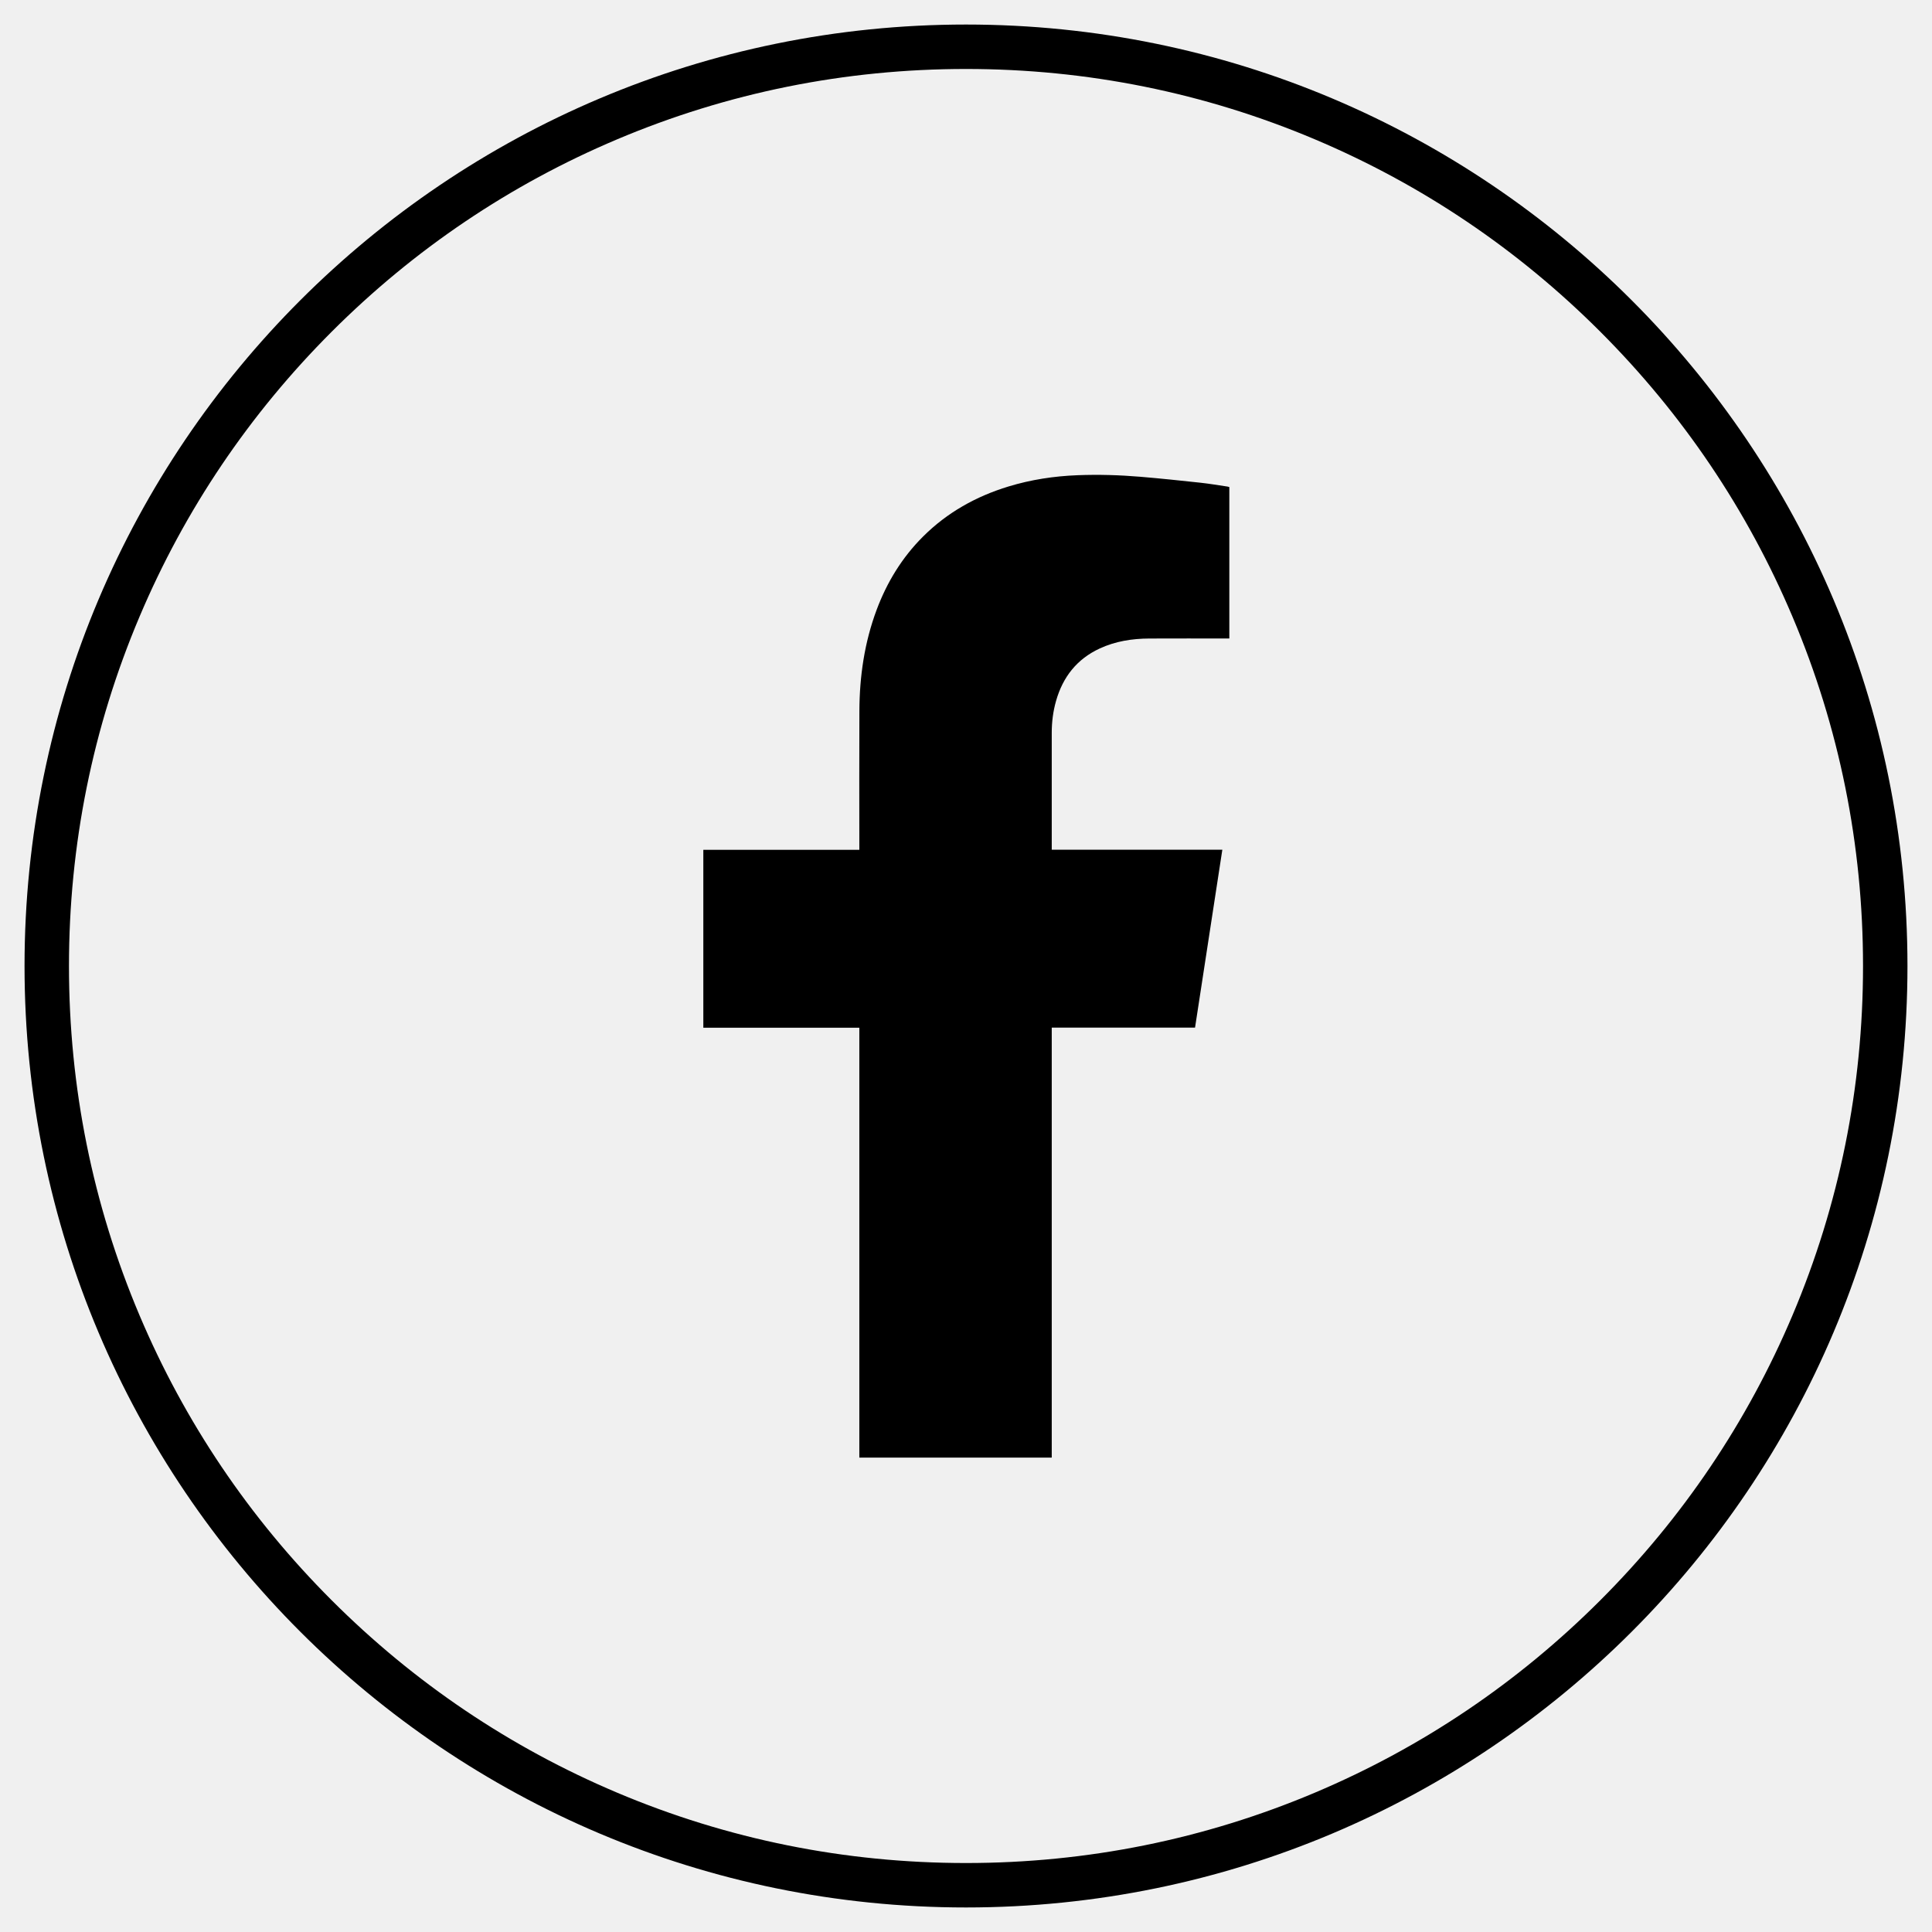
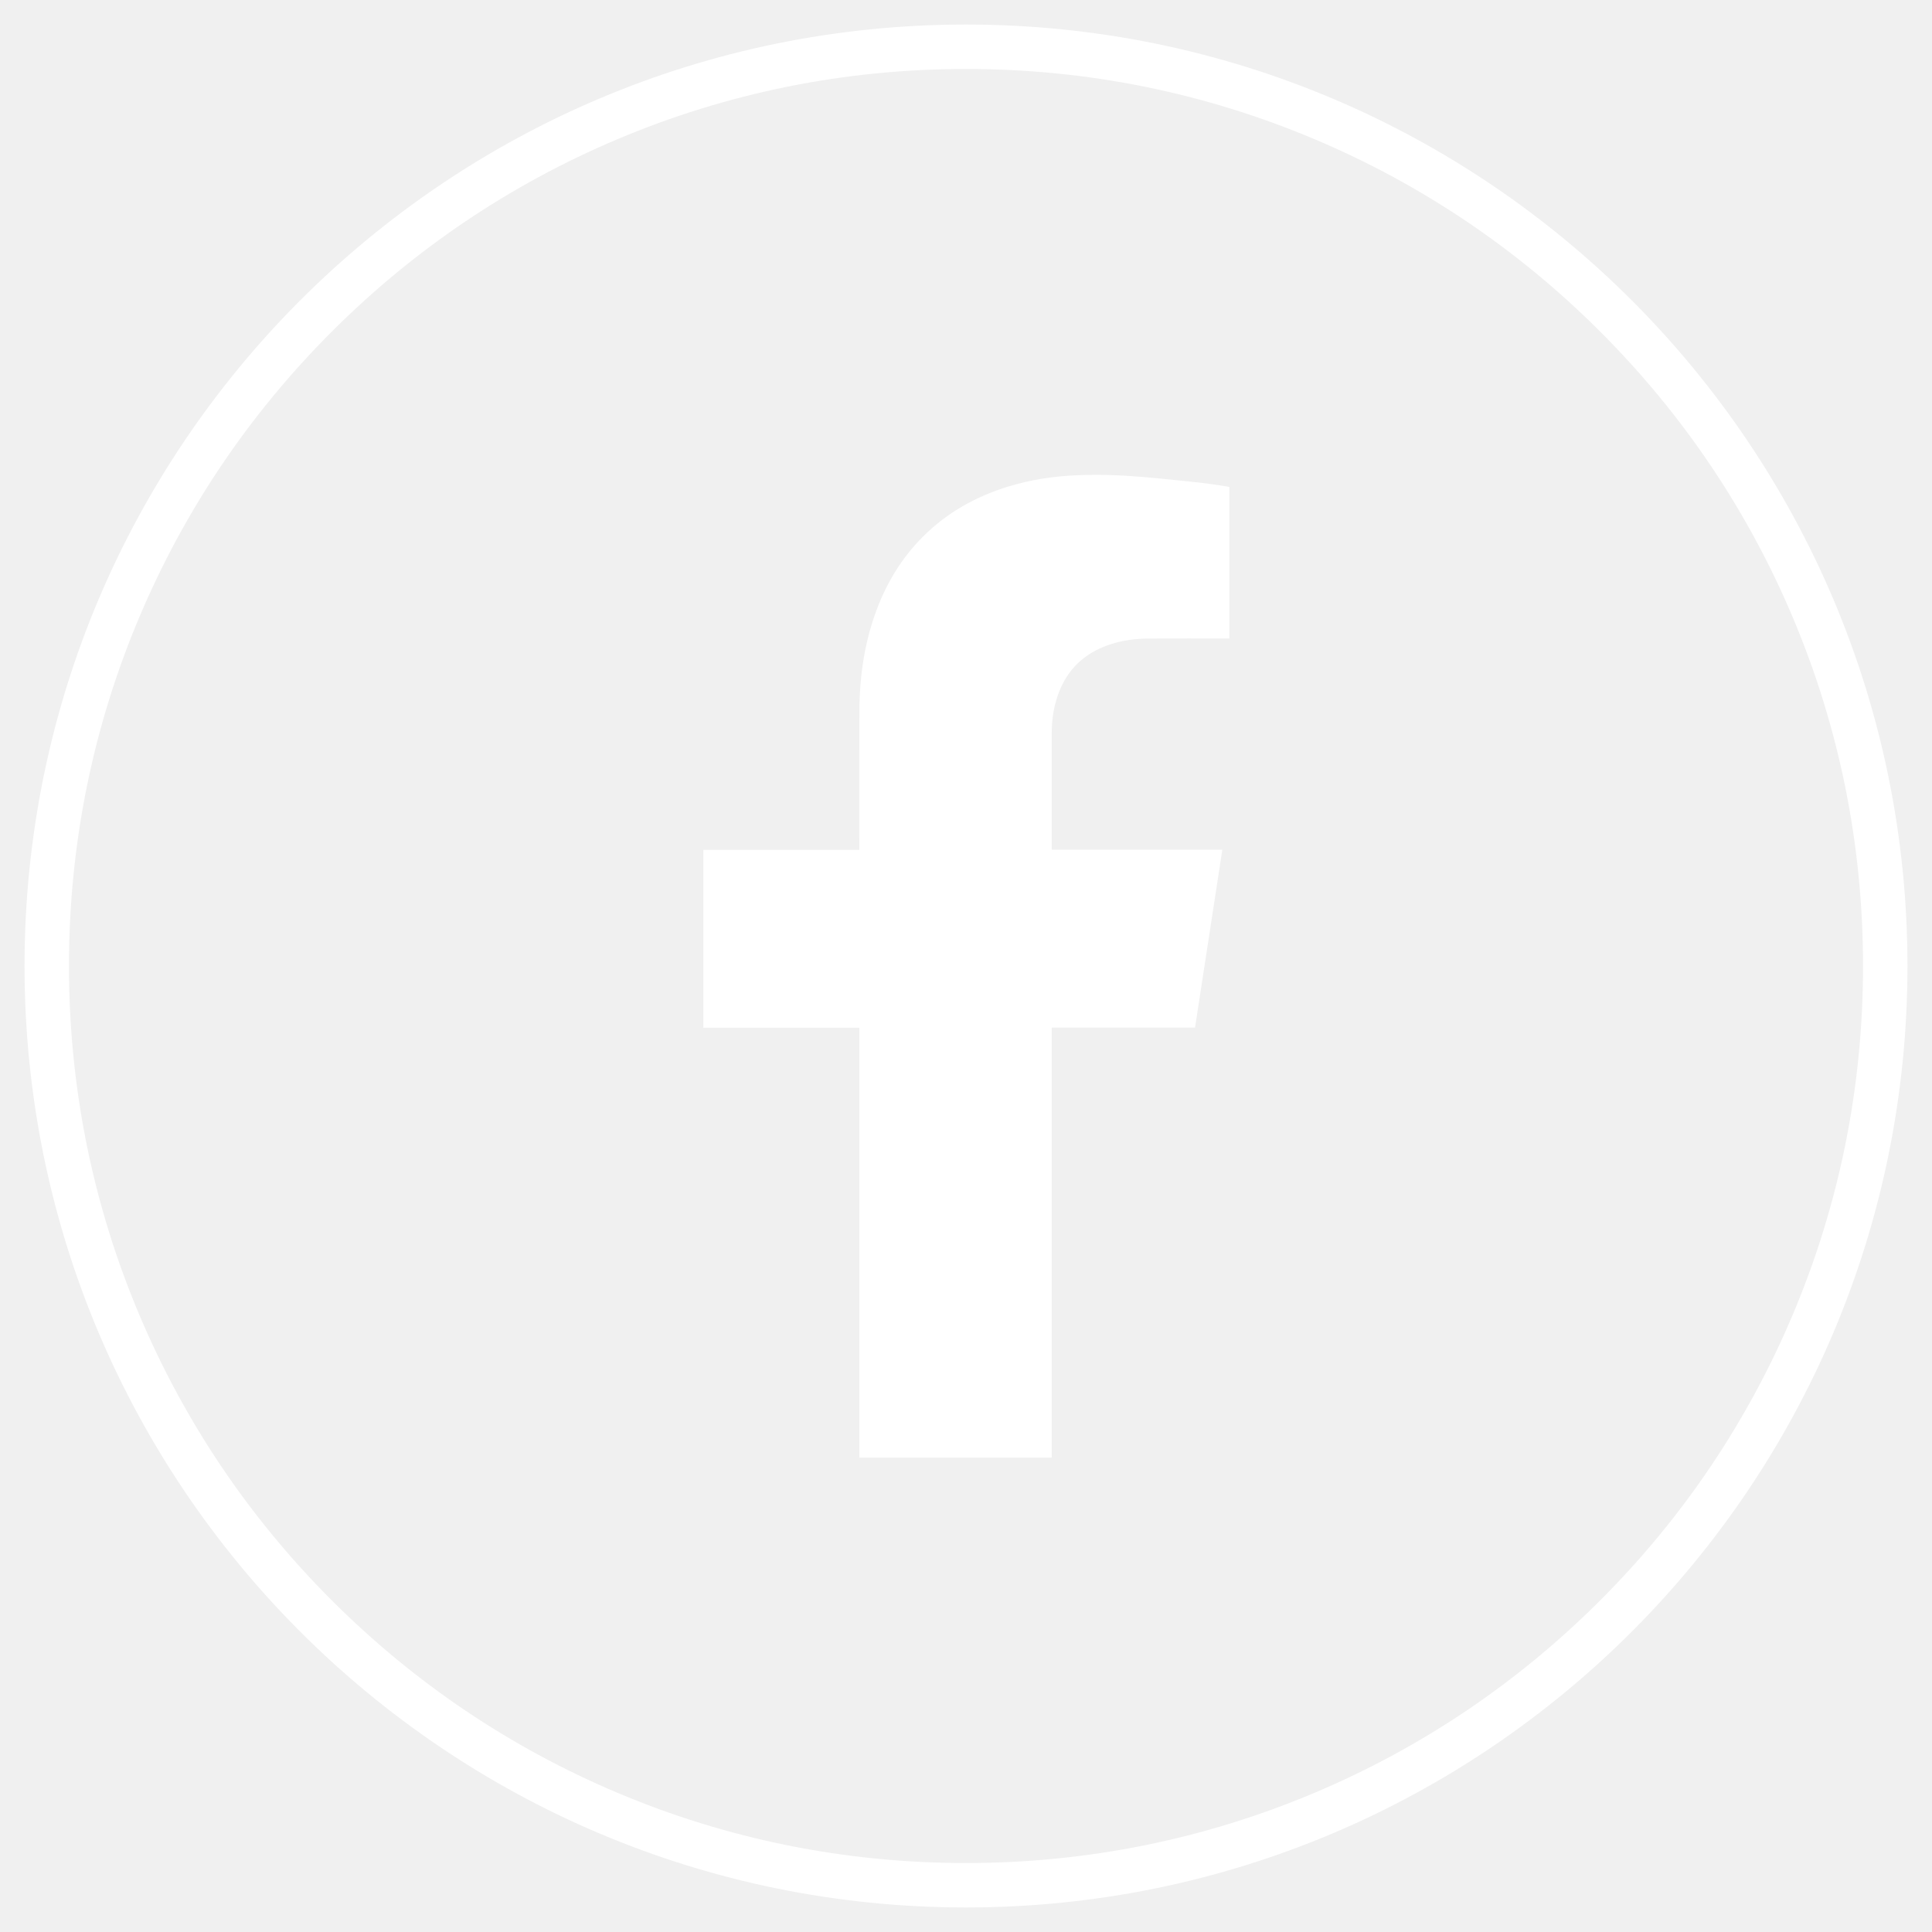
<svg xmlns="http://www.w3.org/2000/svg" id="Layer_1" data-name="Layer 1" viewBox="0 0 1000 1000">
-   <path d="m500,35.7c62.69,0,123.49,12.27,180.72,36.48,55.29,23.38,104.94,56.86,147.59,99.51,42.65,42.65,76.13,92.3,99.51,147.59,24.2,57.23,36.48,118.03,36.48,180.72s-12.27,123.49-36.48,180.72c-23.38,55.29-56.86,104.94-99.51,147.59s-92.3,76.13-147.59,99.51c-57.23,24.2-118.03,36.48-180.72,36.48s-123.49-12.27-180.72-36.48c-55.29-23.38-104.94-56.86-147.59-99.51-42.65-42.65-76.13-92.3-99.51-147.59-24.2-57.23-36.48-118.03-36.48-180.72s12.27-123.49,36.48-180.72c23.38-55.29,56.86-104.94,99.51-147.59,42.65-42.65,92.3-76.13,147.59-99.51,57.23-24.2,118.03-36.48,180.72-36.48m0-23C230.87,12.7,12.7,230.87,12.7,500s218.17,487.3,487.3,487.3,487.3-218.17,487.3-487.3S769.13,12.7,500,12.7h0Z" />
-   <path d="m444.79,754.45v-222.5h-80.75v-92.08h80.75c0-.63,0-1.15,0-1.68,0-23.43-.08-46.85.03-70.28.08-17.86,2.62-35.35,8.89-52.17,5.36-14.37,13.19-27.19,24.09-38.05,12.48-12.44,27.39-20.76,44.17-25.88,11.65-3.55,23.6-5.37,35.75-5.84,10.88-.42,21.76-.1,32.6.81,10.34.87,20.66,1.95,30.98,3.07,4.72.51,9.41,1.32,14.12,2.01.28.04.55.15.88.24v78.38h-1.49c-13.32,0-26.65-.04-39.97.02-8.85.04-17.47,1.39-25.57,5.13-11.84,5.46-19.14,14.76-22.66,27.17-1.54,5.4-2.23,10.93-2.23,16.54,0,19.62,0,39.24,0,58.86v1.6h88.3c-4.72,30.78-9.42,61.39-14.13,92.09h-74.17v222.55h-99.56Z" />
+   <defs>
+     <style>
+       .cls-1 {
+         fill: #fff;
+       }
+     </style>
+   </defs>
+   <path class="cls-1" d="m500,35.7c62.69,0,123.49,12.27,180.72,36.48,55.29,23.38,104.94,56.86,147.59,99.51,42.65,42.65,76.13,92.3,99.51,147.59,24.2,57.23,36.48,118.03,36.48,180.72s-12.27,123.49-36.48,180.72c-23.38,55.29-56.86,104.94-99.51,147.59s-92.3,76.13-147.59,99.51c-57.23,24.2-118.03,36.48-180.72,36.48s-123.49-12.27-180.72-36.48c-55.29-23.38-104.94-56.86-147.59-99.51-42.65-42.65-76.13-92.3-99.51-147.59-24.2-57.23-36.48-118.03-36.48-180.72s12.27-123.49,36.48-180.72c23.38-55.29,56.86-104.94,99.51-147.59,42.65-42.65,92.3-76.13,147.59-99.51,57.23-24.2,118.03-36.48,180.72-36.48m0-23C230.87,12.7,12.7,230.87,12.7,500s218.17,487.3,487.3,487.3,487.3-218.17,487.3-487.3S769.13,12.7,500,12.7h0Z" />
+   <path class="cls-1" d="m444.79,754.45v-222.5h-80.75v-92.08h80.75c0-.63,0-1.15,0-1.68,0-23.43-.08-46.85.03-70.28.08-17.86,2.62-35.35,8.89-52.17,5.36-14.37,13.19-27.19,24.09-38.05,12.48-12.44,27.39-20.76,44.17-25.88,11.65-3.55,23.6-5.37,35.75-5.84,10.88-.42,21.76-.1,32.6.81,10.34.87,20.66,1.95,30.98,3.07,4.72.51,9.41,1.32,14.12,2.01.28.04.55.15.88.24v78.38h-1.49c-13.32,0-26.65-.04-39.97.02-8.85.04-17.47,1.39-25.57,5.13-11.84,5.46-19.14,14.76-22.66,27.17-1.54,5.4-2.23,10.93-2.23,16.54,0,19.62,0,39.24,0,58.86v1.6h88.3c-4.72,30.78-9.42,61.39-14.13,92.09h-74.17v222.55h-99.56Z" />
</svg>
